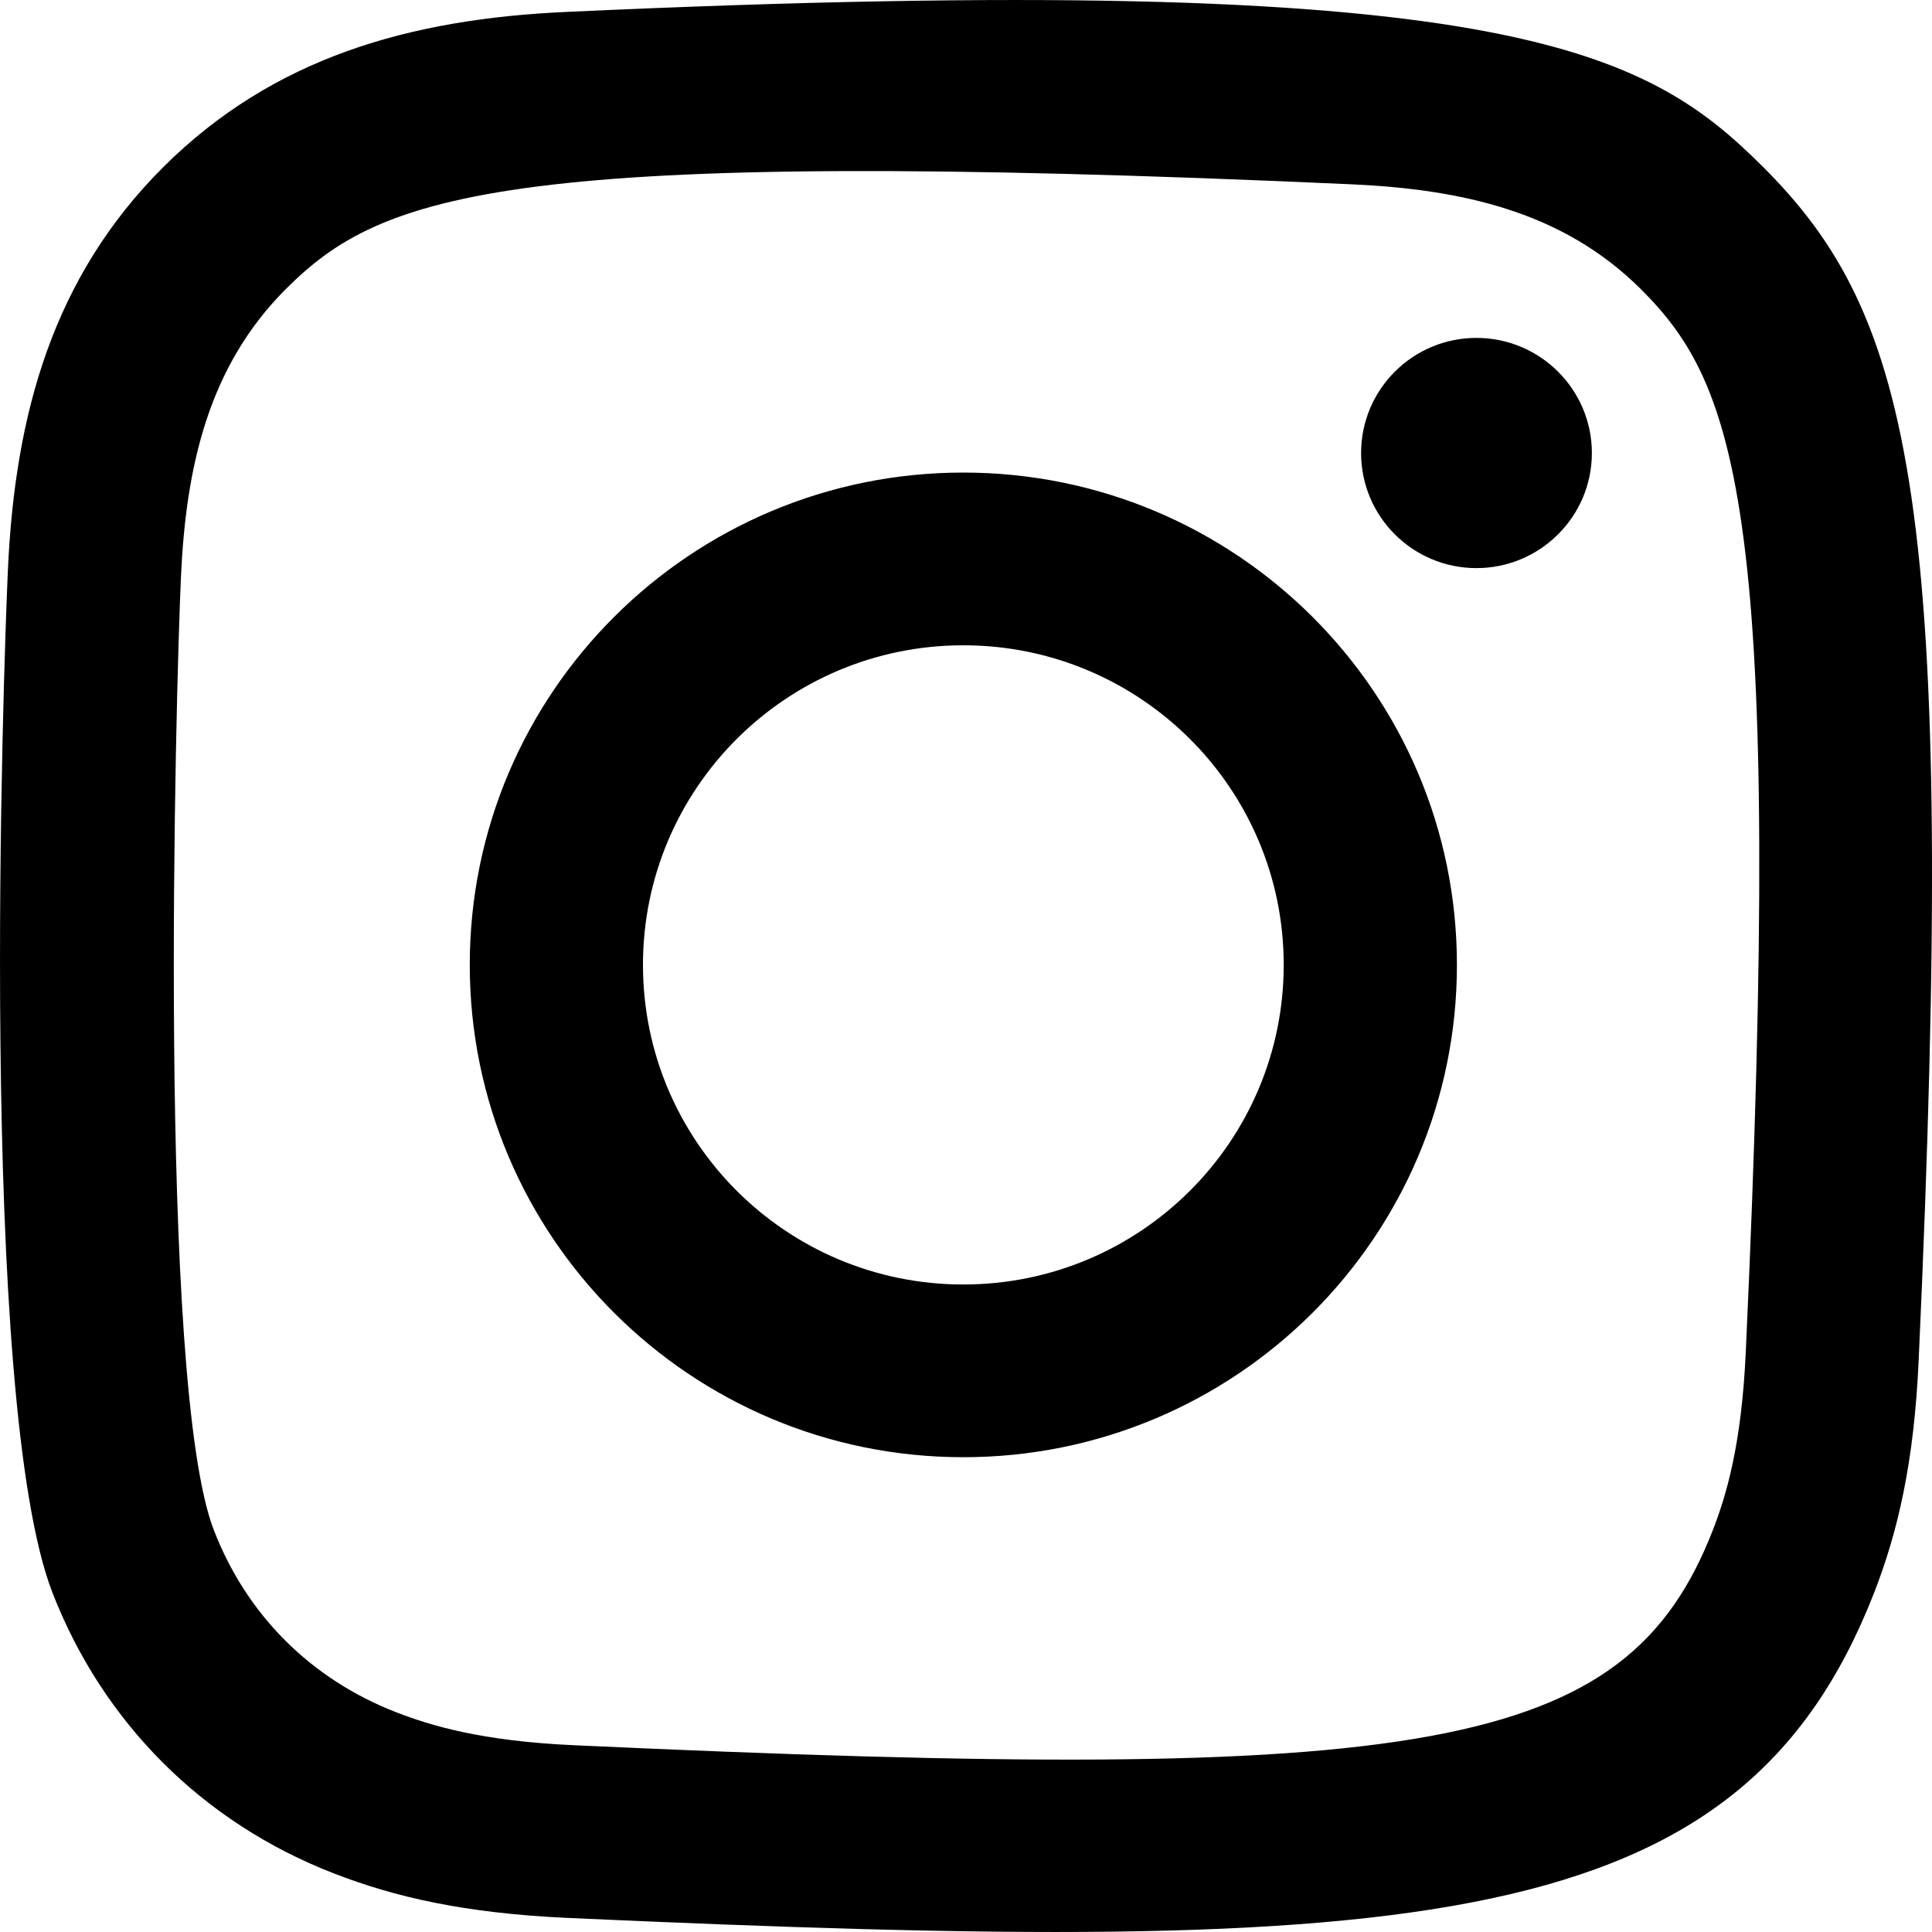
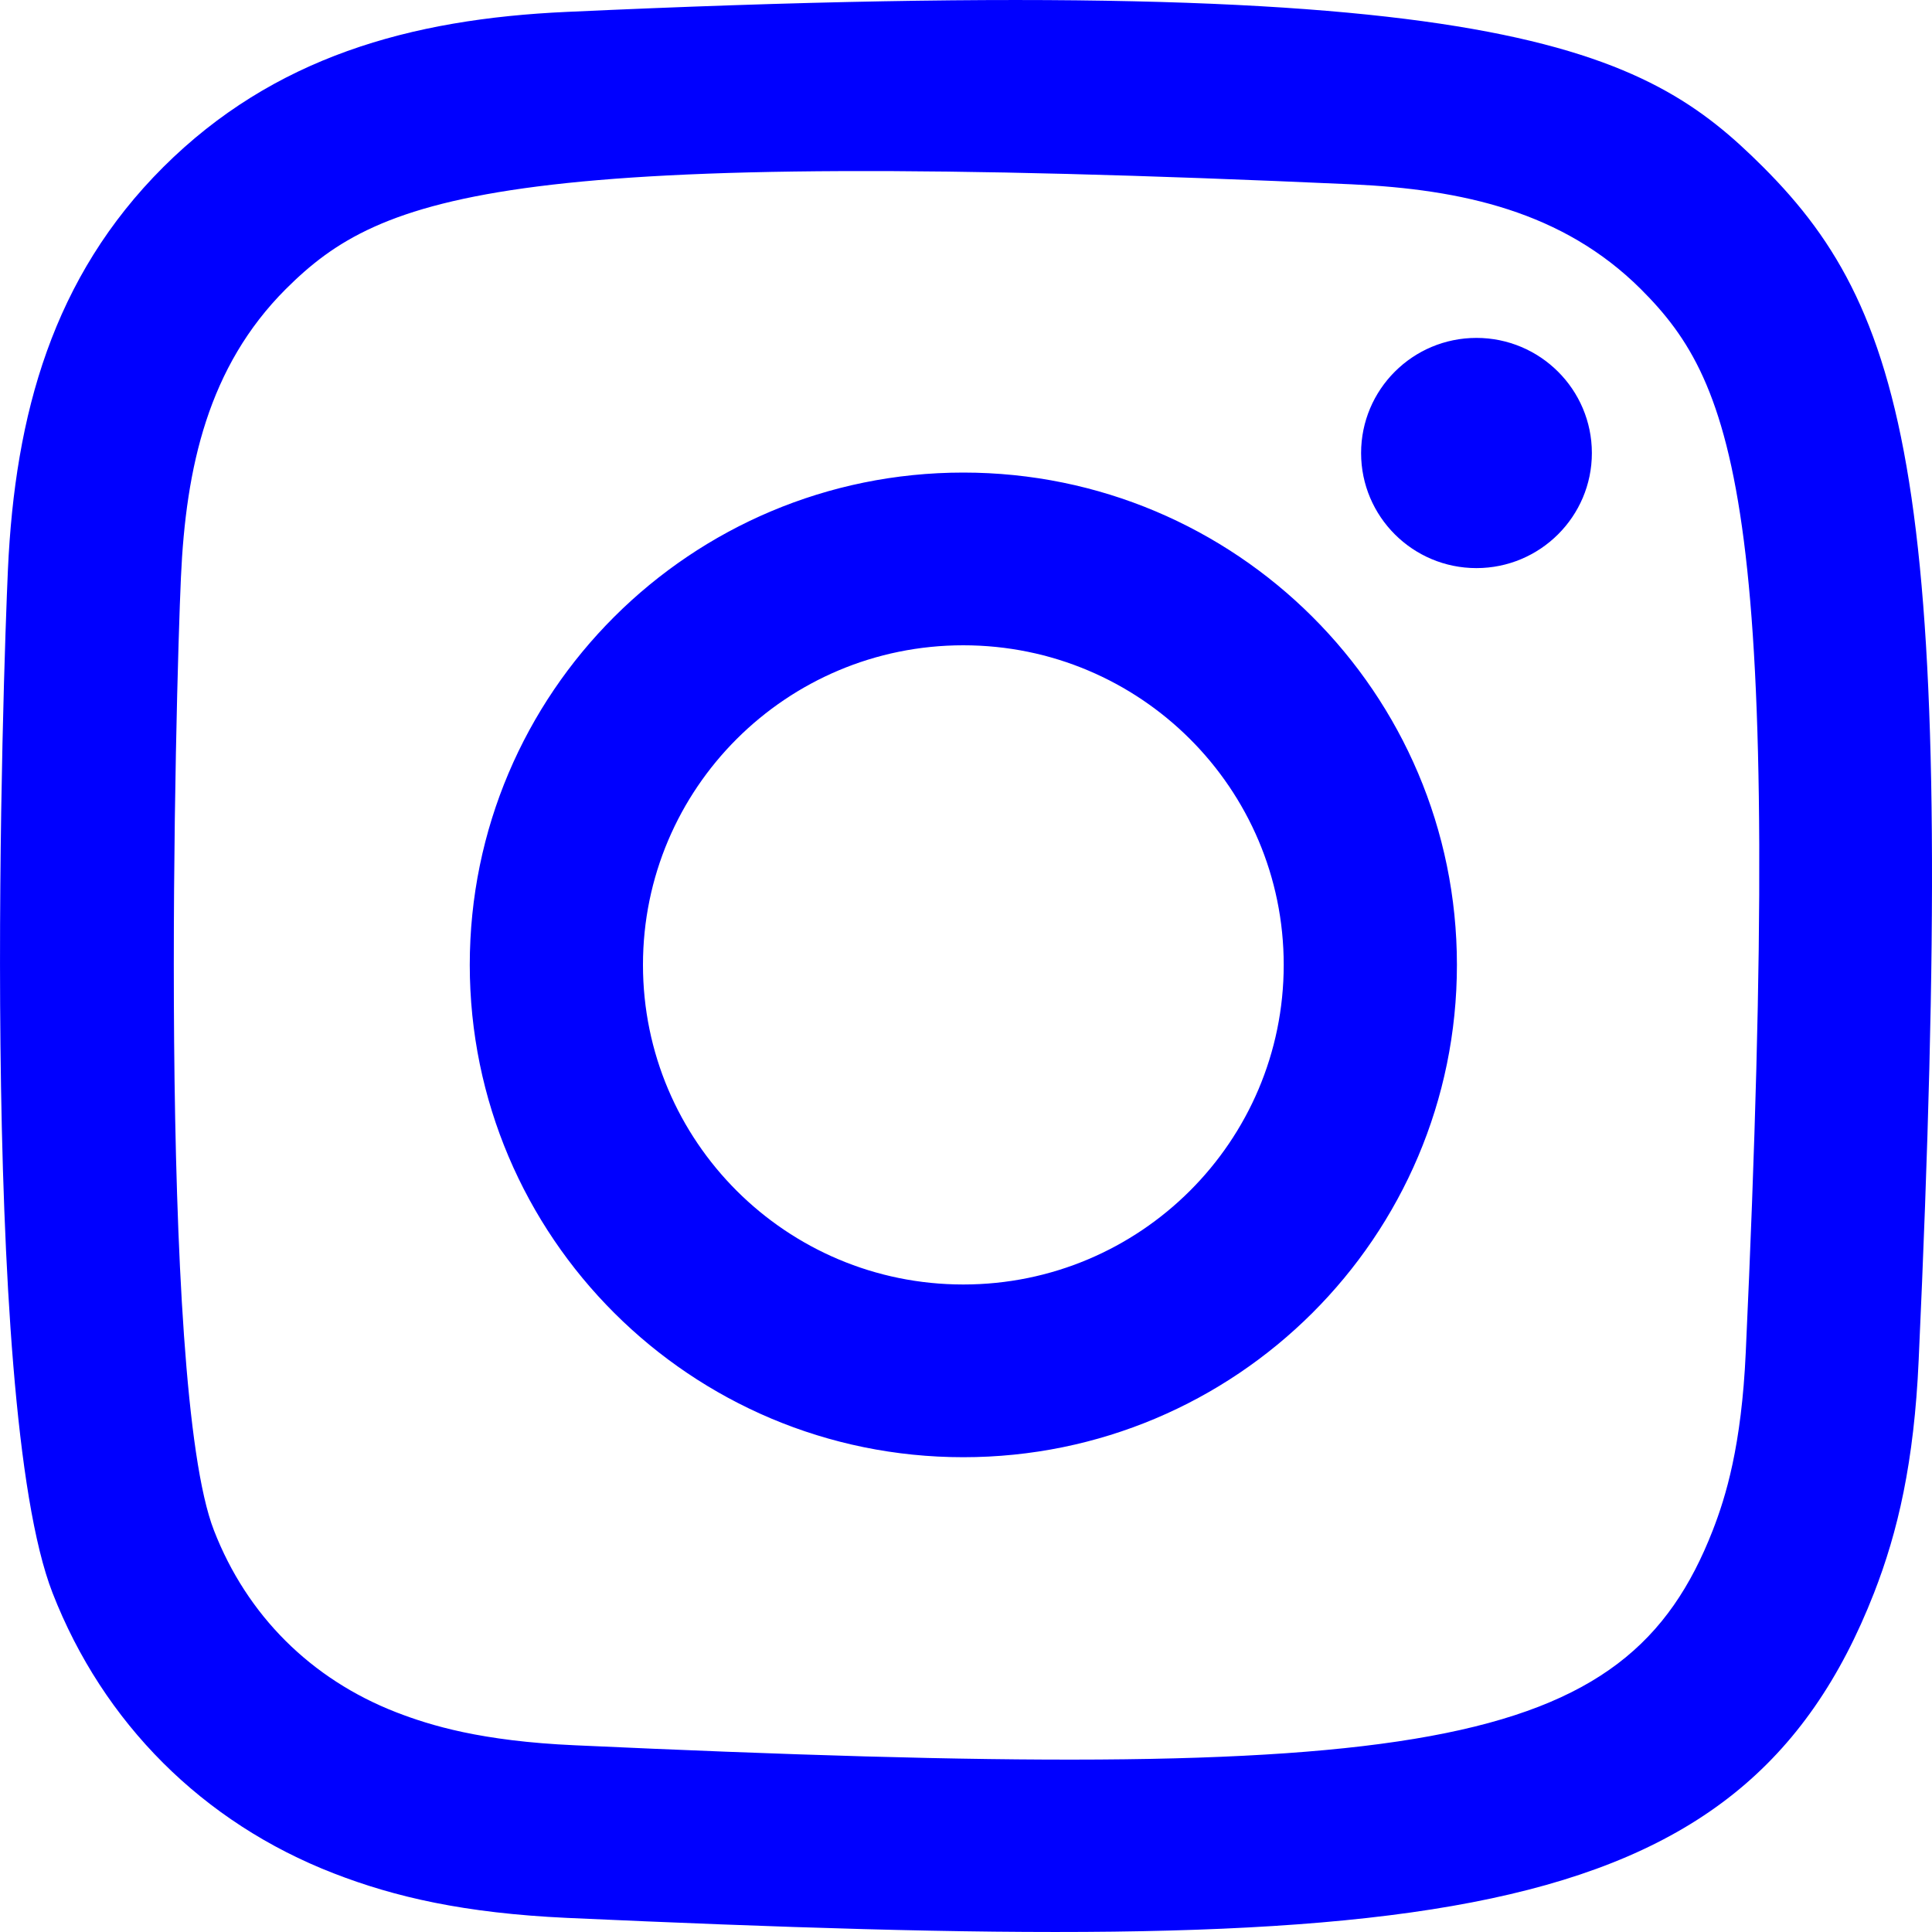
<svg xmlns="http://www.w3.org/2000/svg" width="800px" height="800px" viewBox="0 0 20 20" version="1.1">
  <defs>

- </defs>
+     </defs>
  <g id="Page-1" stroke="none" stroke-width="1" fill="none" fill-rule="evenodd">
    <g id="Dribbble-Light-Preview" transform="translate(-340, -7439)" fill="#000000">
      <g id="icons" transform="translate(56, 160)">
-         <path d="M289.87,7279.123 C288.242,7279.196 286.831,7279.594 285.691,7280.729 C284.548,7281.869 284.155,7283.286 284.082,7284.897 C284.036,7285.902 283.768,7293.498 284.544,7295.49 C285.068,7296.834 286.098,7297.867 287.455,7298.393 C288.088,7298.639 288.81,7298.805 289.87,7298.854 C298.73,7299.255 302.015,7299.037 303.4,7295.49 C303.646,7294.859 303.815,7294.137 303.862,7293.08 C304.267,7284.197 303.796,7282.271 302.252,7280.729 C301.027,7279.507 299.586,7278.675 289.87,7279.123 M289.951,7297.067 C288.981,7297.024 288.455,7296.862 288.103,7296.726 C287.22,7296.383 286.556,7295.722 286.215,7294.843 C285.624,7293.329 285.82,7286.14 285.873,7284.977 C285.924,7283.837 286.155,7282.796 286.959,7281.992 C287.954,7281 289.24,7280.513 297.993,7280.908 C299.135,7280.96 300.179,7281.19 300.985,7281.992 C301.98,7282.985 302.474,7284.28 302.072,7293 C302.028,7293.968 301.866,7294.493 301.73,7294.843 C300.829,7297.151 298.757,7297.471 289.951,7297.067 M298.09,7283.69 C298.09,7284.347 298.624,7284.881 299.284,7284.881 C299.943,7284.881 300.479,7284.347 300.479,7283.69 C300.479,7283.032 299.943,7282.498 299.284,7282.498 C298.624,7282.498 298.09,7283.032 298.09,7283.69 M288.863,7288.988 C288.863,7291.803 291.15,7294.085 293.972,7294.085 C296.794,7294.085 299.082,7291.803 299.082,7288.988 C299.082,7286.173 296.794,7283.892 293.972,7283.892 C291.15,7283.892 288.863,7286.173 288.863,7288.988 M290.656,7288.988 C290.656,7287.162 292.14,7285.68 293.972,7285.68 C295.804,7285.68 297.289,7287.162 297.289,7288.988 C297.289,7290.815 295.804,7292.297 293.972,7292.297 C292.14,7292.297 290.656,7290.815 290.656,7288.988" id="instagram-[#167]">
+         <path fill="#0000FF" d="M289.87,7279.123 C288.242,7279.196 286.831,7279.594 285.691,7280.729 C284.548,7281.869 284.155,7283.286 284.082,7284.897 C284.036,7285.902 283.768,7293.498 284.544,7295.49 C285.068,7296.834 286.098,7297.867 287.455,7298.393 C288.088,7298.639 288.81,7298.805 289.87,7298.854 C298.73,7299.255 302.015,7299.037 303.4,7295.49 C303.646,7294.859 303.815,7294.137 303.862,7293.08 C304.267,7284.197 303.796,7282.271 302.252,7280.729 C301.027,7279.507 299.586,7278.675 289.87,7279.123 M289.951,7297.067 C288.981,7297.024 288.455,7296.862 288.103,7296.726 C287.22,7296.383 286.556,7295.722 286.215,7294.843 C285.624,7293.329 285.82,7286.14 285.873,7284.977 C285.924,7283.837 286.155,7282.796 286.959,7281.992 C287.954,7281 289.24,7280.513 297.993,7280.908 C299.135,7280.96 300.179,7281.19 300.985,7281.992 C301.98,7282.985 302.474,7284.28 302.072,7293 C302.028,7293.968 301.866,7294.493 301.73,7294.843 C300.829,7297.151 298.757,7297.471 289.951,7297.067 M298.09,7283.69 C298.09,7284.347 298.624,7284.881 299.284,7284.881 C299.943,7284.881 300.479,7284.347 300.479,7283.69 C300.479,7283.032 299.943,7282.498 299.284,7282.498 C298.624,7282.498 298.09,7283.032 298.09,7283.69 M288.863,7288.988 C288.863,7291.803 291.15,7294.085 293.972,7294.085 C296.794,7294.085 299.082,7291.803 299.082,7288.988 C299.082,7286.173 296.794,7283.892 293.972,7283.892 C291.15,7283.892 288.863,7286.173 288.863,7288.988 M290.656,7288.988 C290.656,7287.162 292.14,7285.68 293.972,7285.68 C295.804,7285.68 297.289,7287.162 297.289,7288.988 C297.289,7290.815 295.804,7292.297 293.972,7292.297 C292.14,7292.297 290.656,7290.815 290.656,7288.988" id="instagram-[#167]">

- </path>
+                 </path>
      </g>
    </g>
  </g>
</svg>
